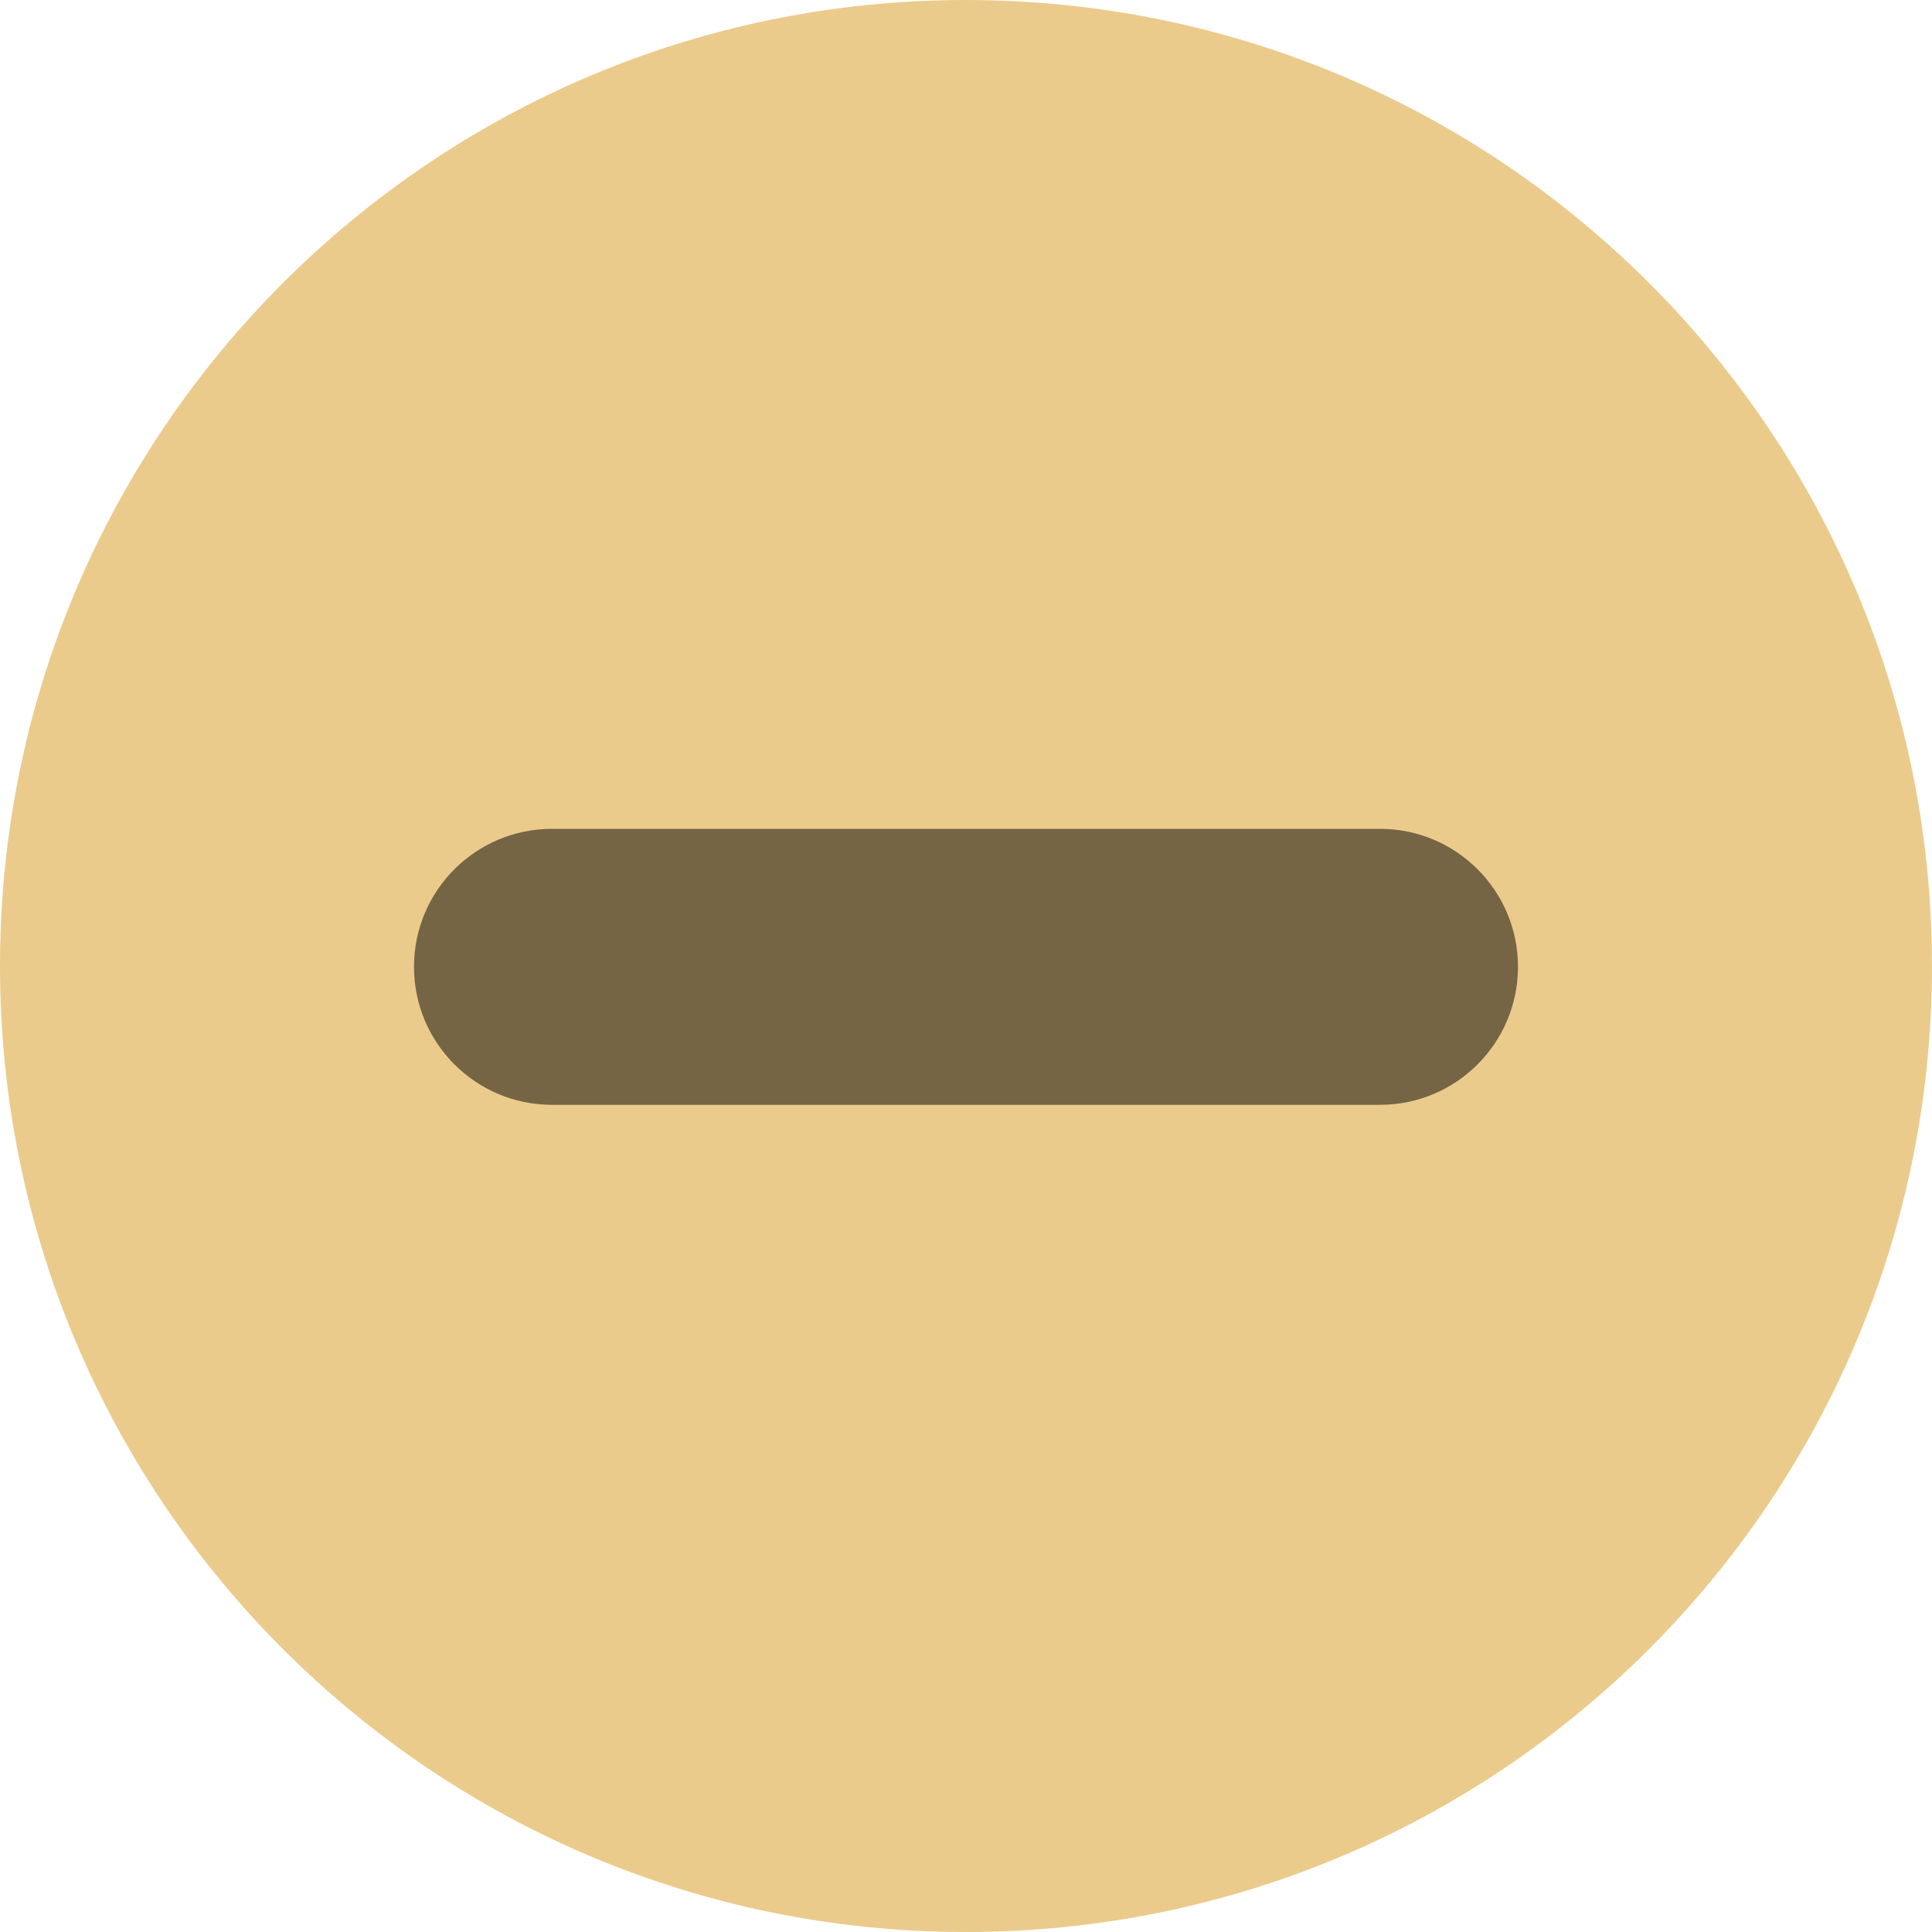
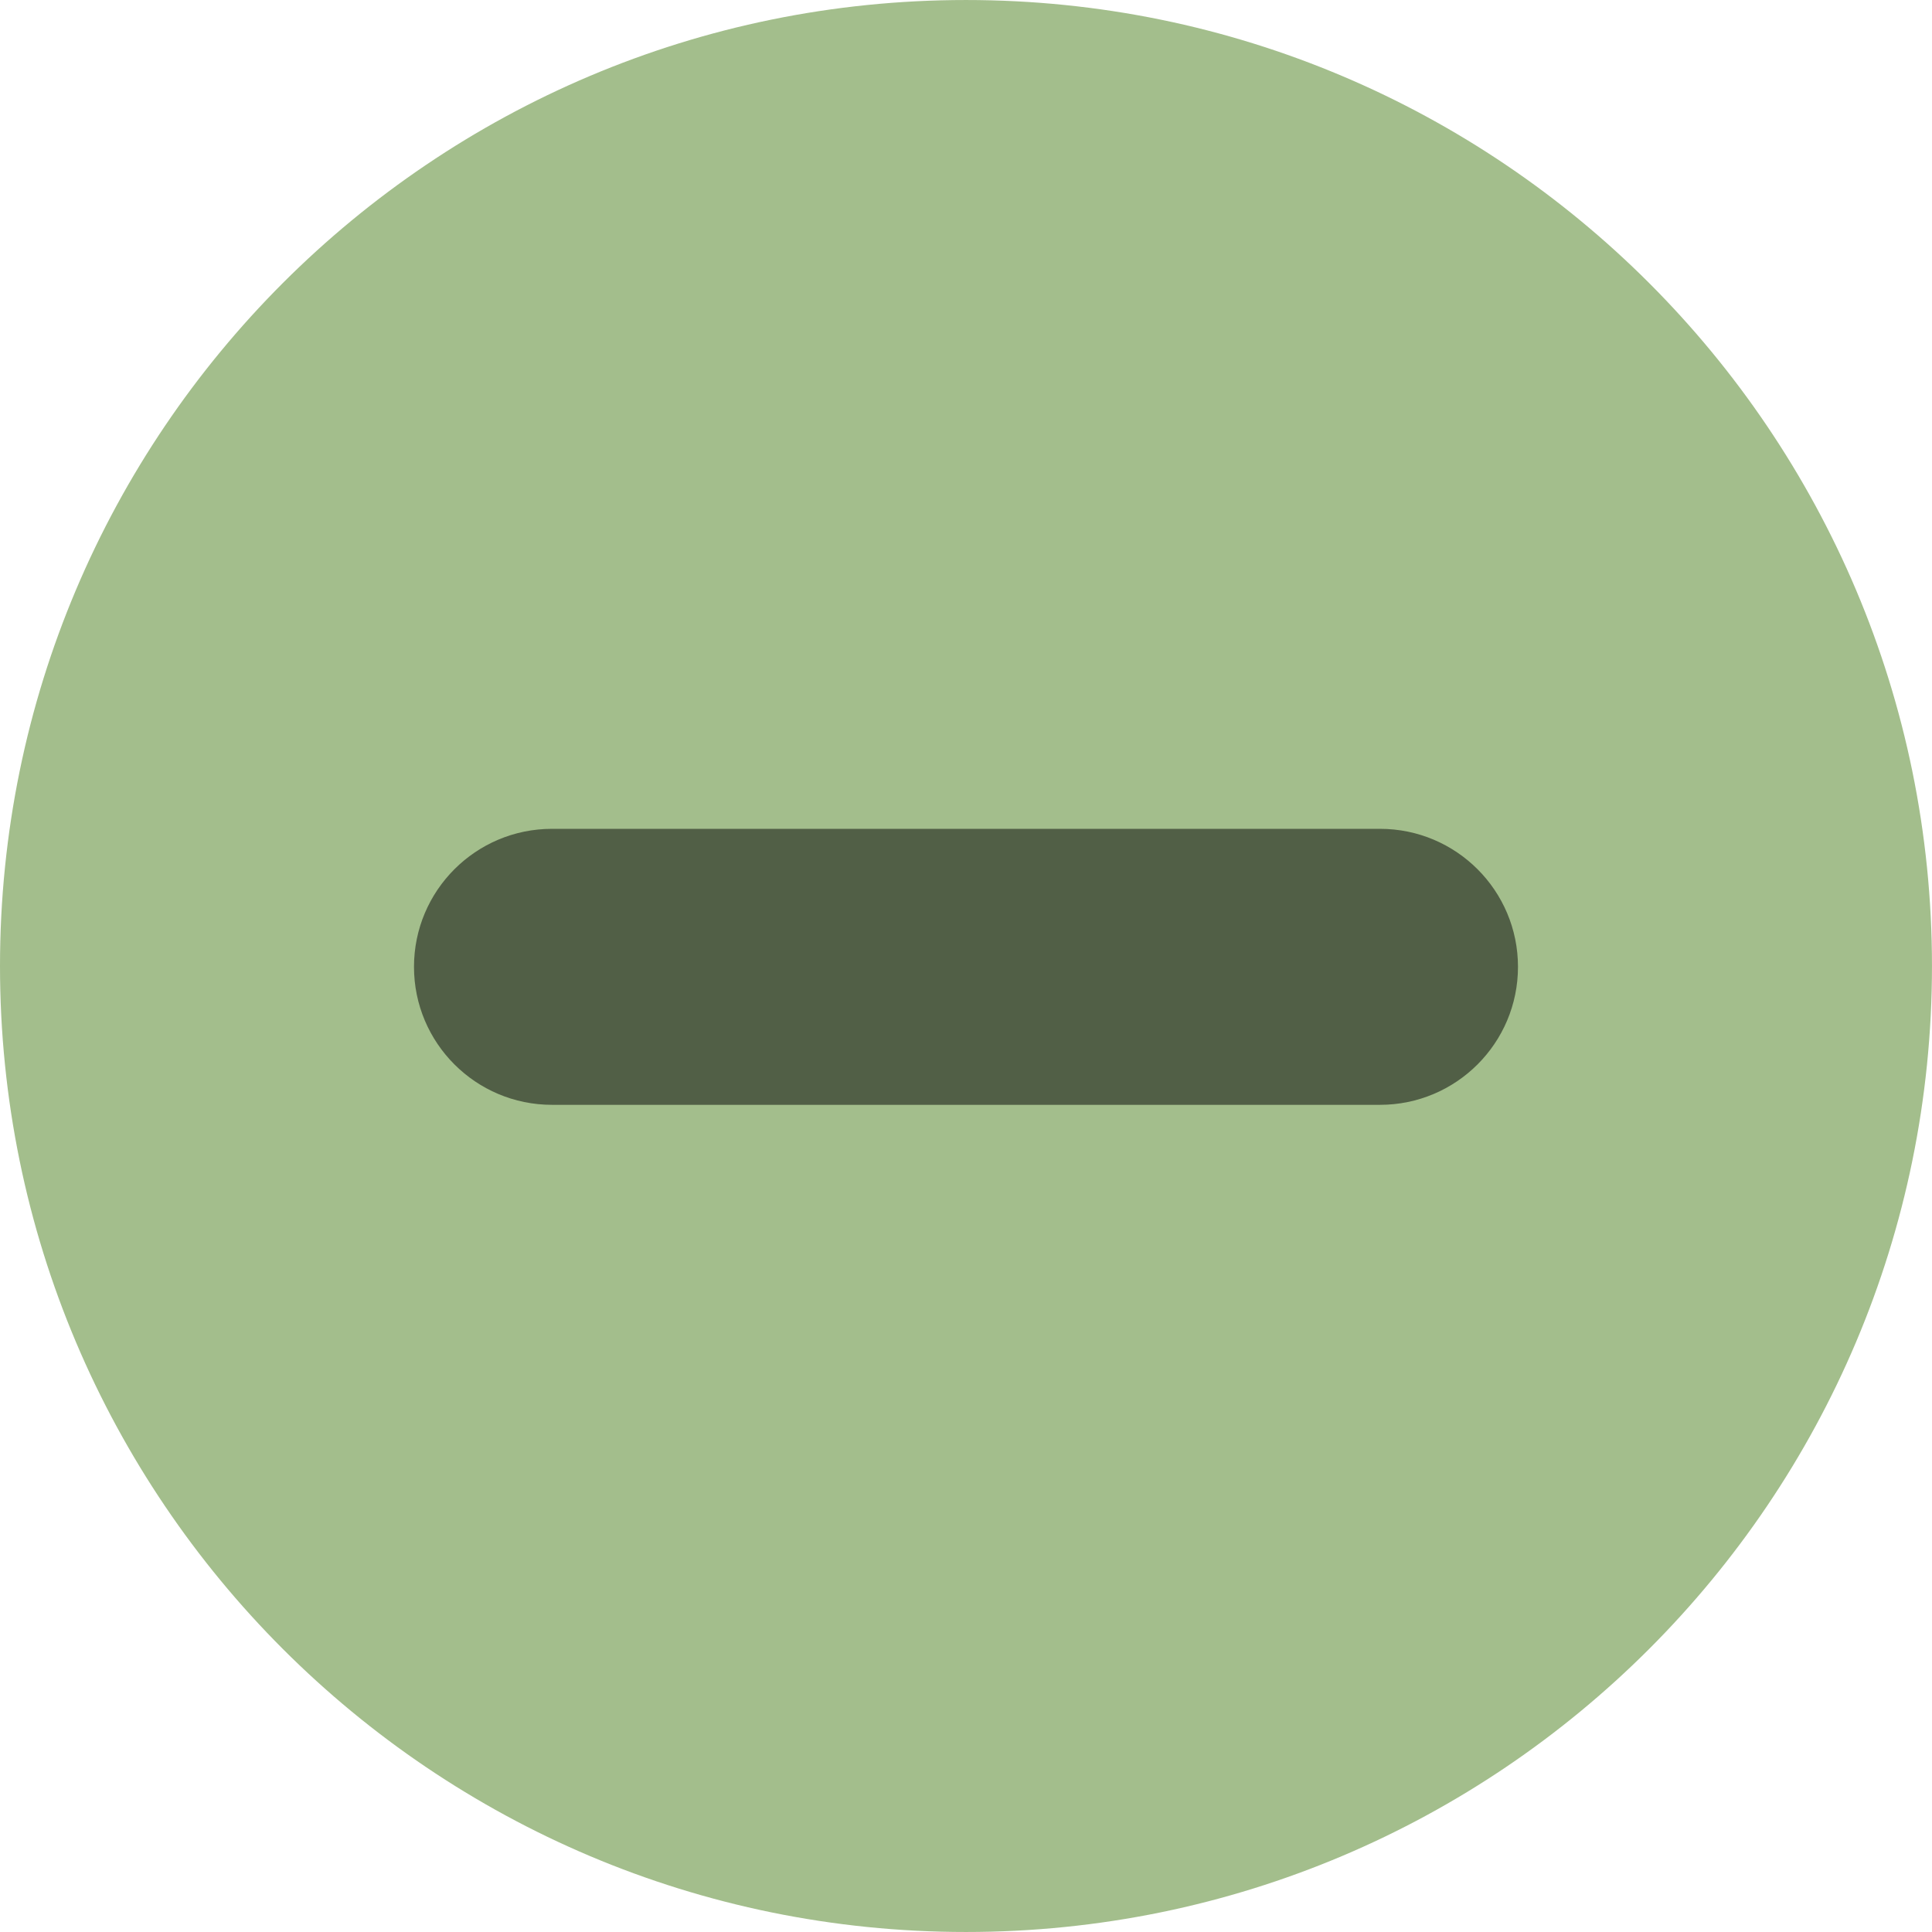
<svg xmlns="http://www.w3.org/2000/svg" width="84" height="84.001" version="1.1" id="svg3466" viewBox="0 0 14 14">
  <defs id="defs3470" />
-   <path d="m 7,14 c 3.866,0 7,-3.134 7,-7 C 14,3.134 10.866,0 7,0 3.134,0 0,3.134 0,7 c 0,3.866 3.134,7 7,7" fill="#f1ae1b" fill-rule="evenodd" stroke-width="0.778" id="path3462" style="fill:#ebcb8b;fill-opacity:1" />
+   <path d="m 7,14 c 3.866,0 7,-3.134 7,-7 C 14,3.134 10.866,0 7,0 3.134,0 0,3.134 0,7 c 0,3.866 3.134,7 7,7" fill="#f1ae1b" fill-rule="evenodd" stroke-width="0.778" id="path3462" style="fill:#a3be8c;fill-opacity:1" />
  <rect x="3" y="6.006" width="8" height="2" ry="1" opacity="0.5" stroke-width="3.78" id="rect3464" />
</svg>
